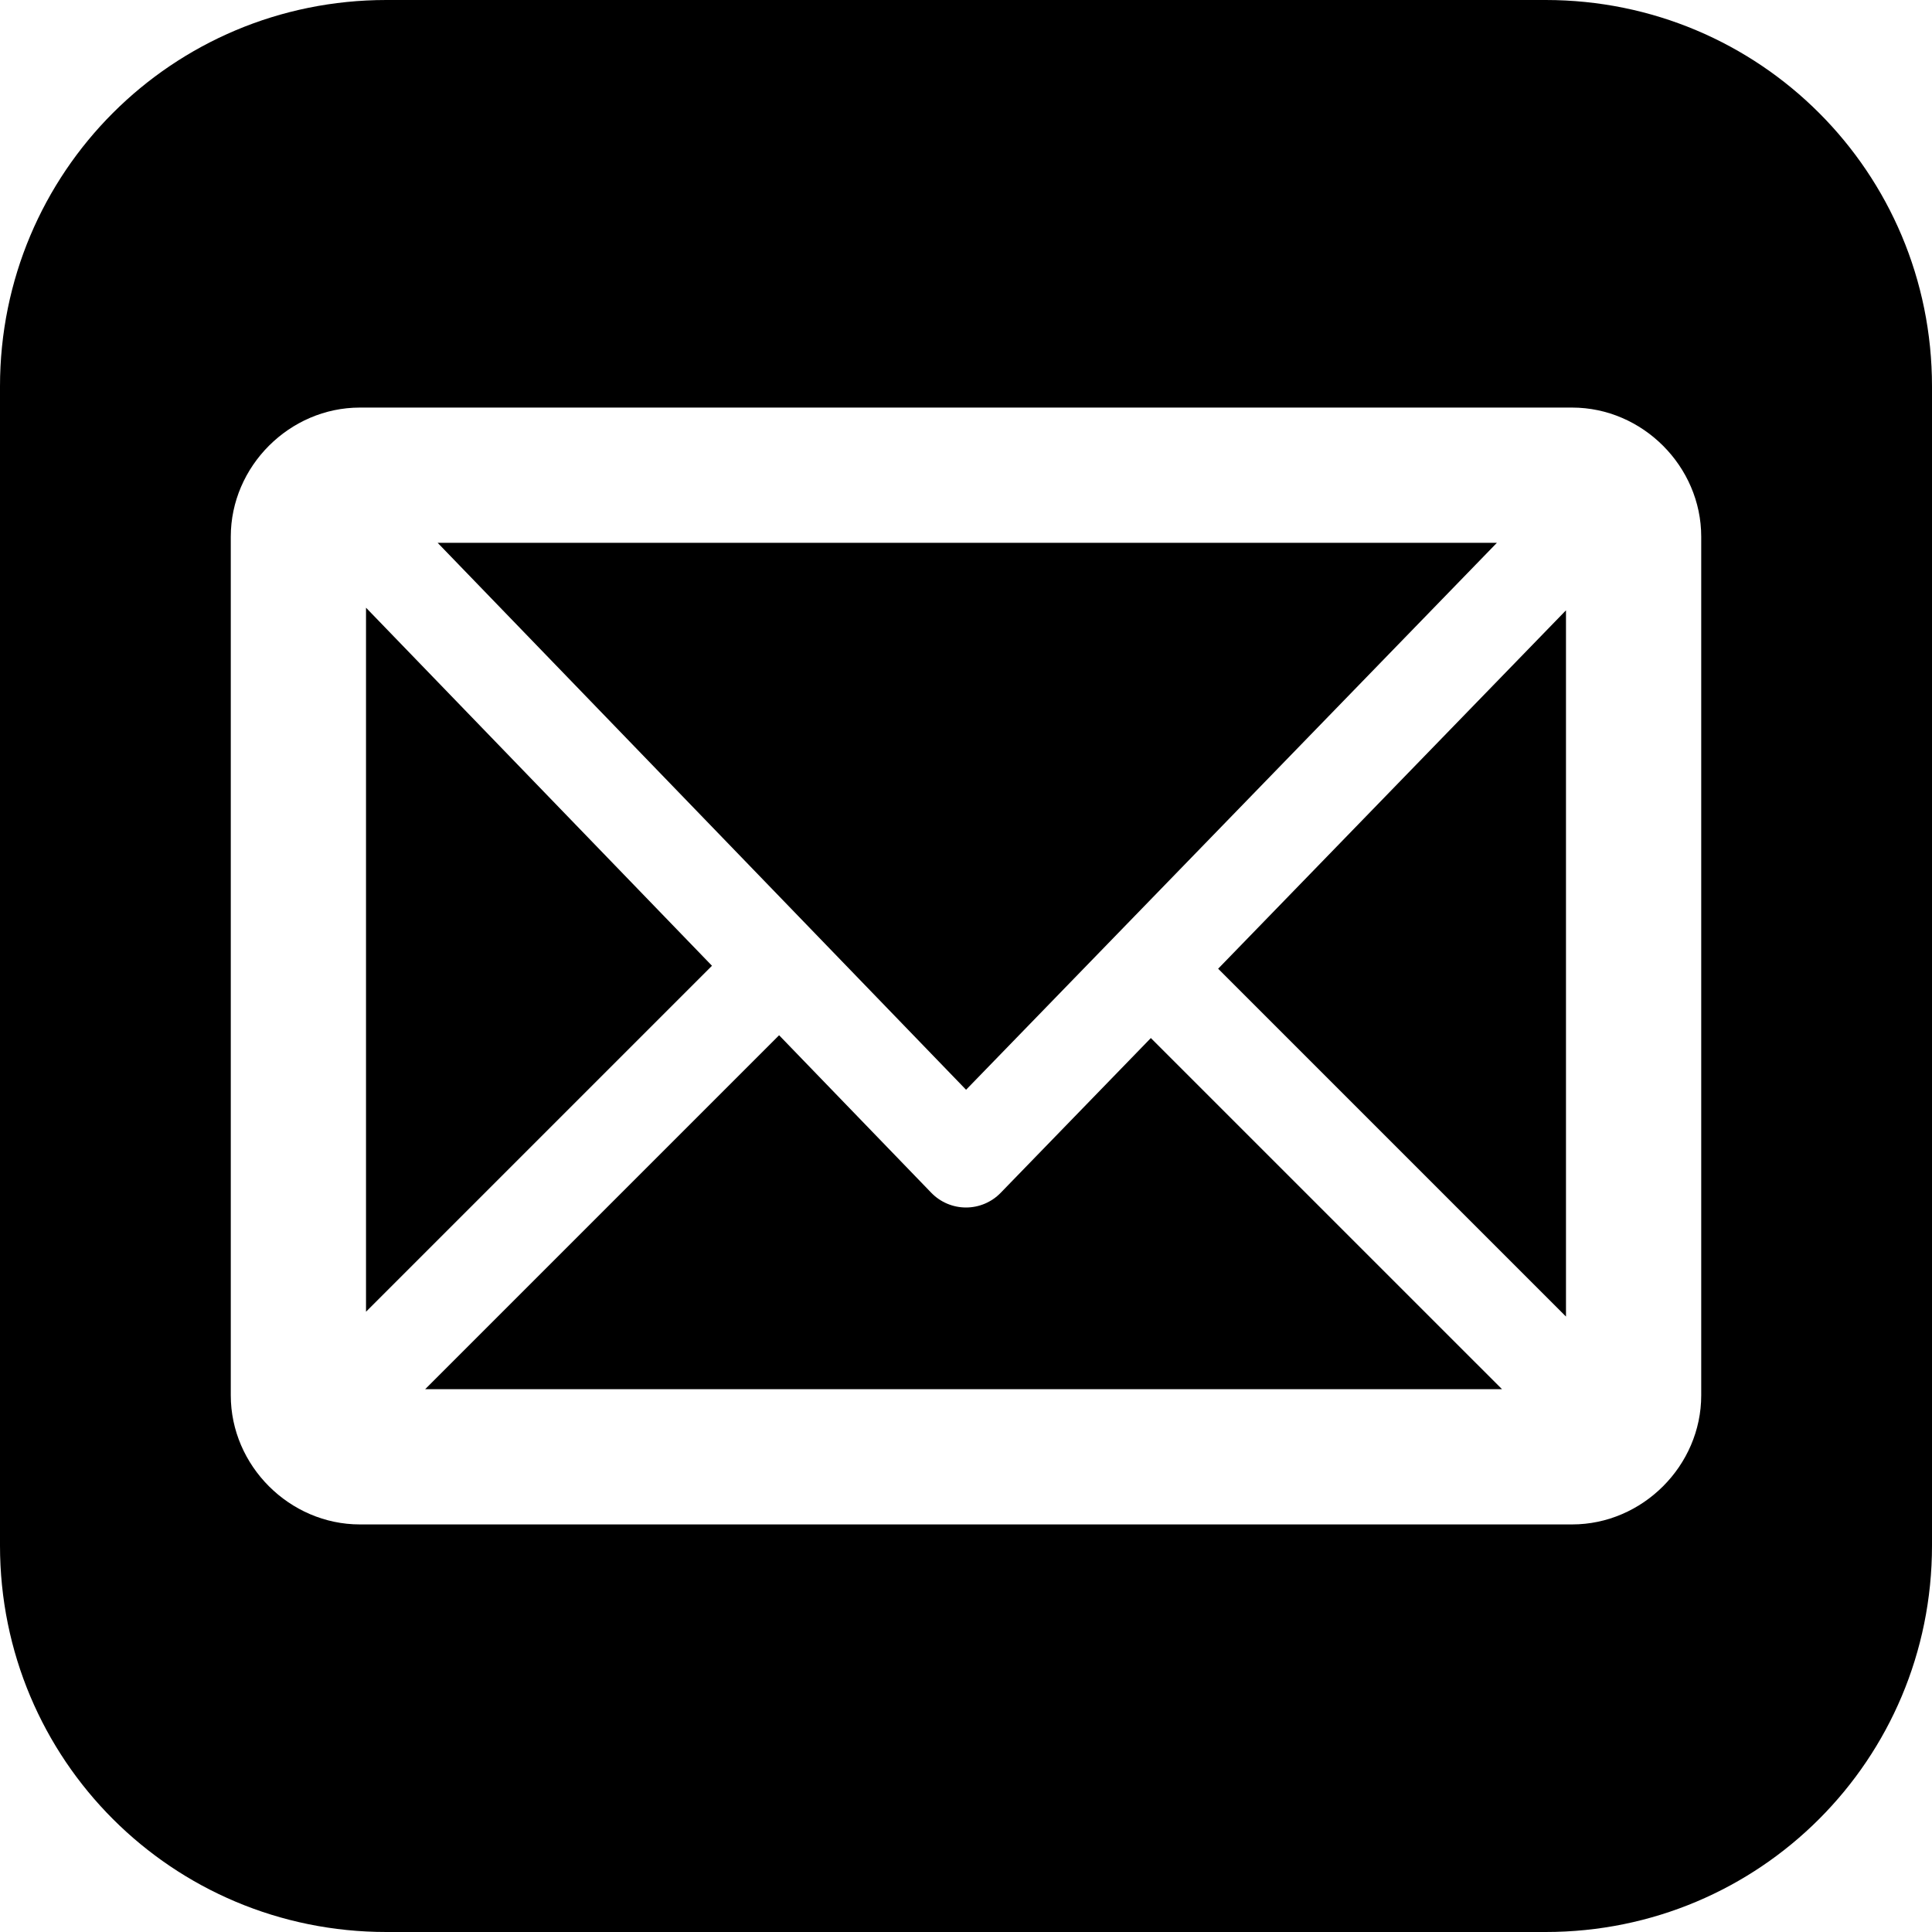
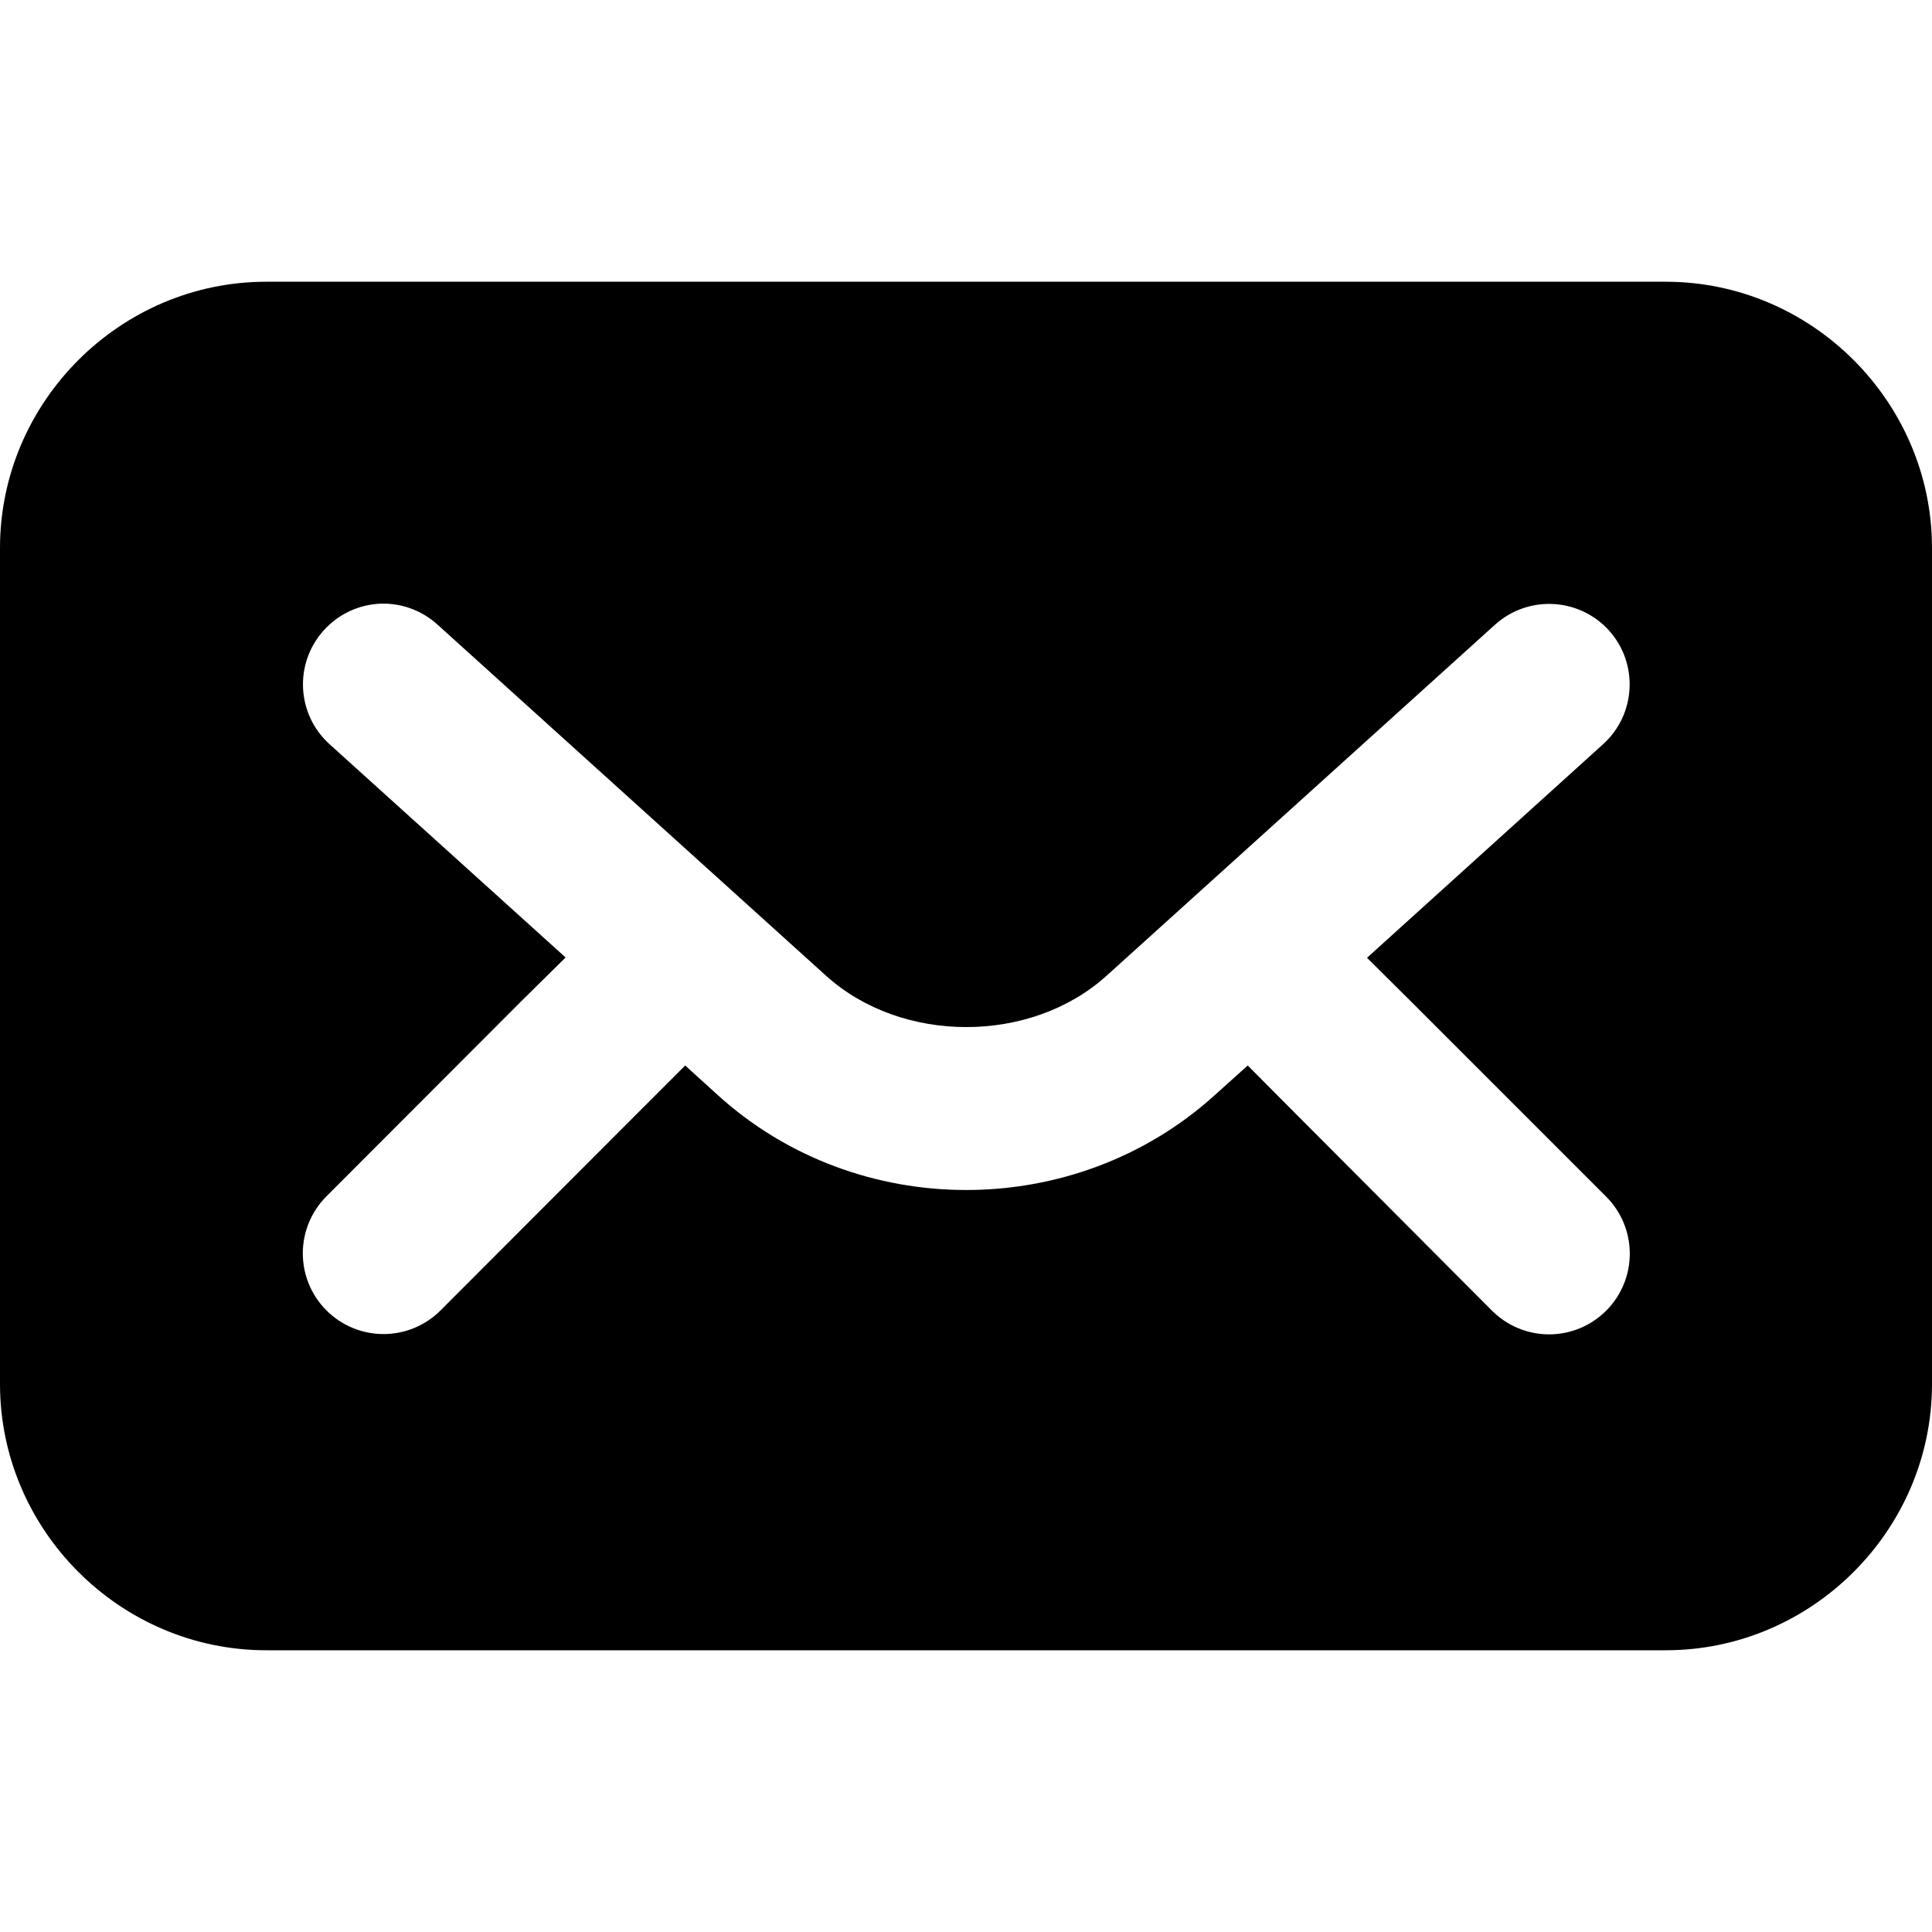
- <svg xmlns="http://www.w3.org/2000/svg" height="100" id="svg2" version="1.1" fill="currentColor" viewBox="0 0 100 100" width="100">
-   <defs id="defs4">
-     <filter id="filter4510" style="color-interpolation-filters:sRGB">
-       <feFlood flood-color="rgb(0,0,0)" flood-opacity="0.471" id="feFlood4512" result="flood" />
-       <feComposite id="feComposite4514" in="flood" in2="SourceGraphic" operator="in" result="composite1" />
-       <feGaussianBlur id="feGaussianBlur4516" in="composite1" result="blur" stdDeviation="5" />
-       <feOffset dx="0" dy="4.7" id="feOffset4518" result="offset" />
-       <feComposite id="feComposite4520" in="SourceGraphic" in2="offset" operator="over" result="composite2" />
-     </filter>
-     <filter id="filter5064" style="color-interpolation-filters:sRGB">
-       <feFlood flood-color="rgb(206,242,245)" flood-opacity="0.835" id="feFlood5066" result="flood" />
-       <feComposite id="feComposite5068" in="flood" in2="SourceGraphic" operator="out" result="composite1" />
-       <feGaussianBlur id="feGaussianBlur5070" in="composite1" result="blur" stdDeviation="5.9" />
-       <feOffset dx="0" dy="-8.1" id="feOffset5072" result="offset" />
-       <feComposite id="feComposite5074" in="offset" in2="SourceGraphic" operator="atop" result="composite2" />
-     </filter>
-     <filter id="filter5364" style="color-interpolation-filters:sRGB">
-       <feFlood flood-color="rgb(0,0,0)" flood-opacity="0.835" id="feFlood5366" result="flood" />
-       <feComposite id="feComposite5368" in="flood" in2="SourceGraphic" operator="in" result="composite1" />
-       <feGaussianBlur id="feGaussianBlur5370" in="composite1" result="blur" stdDeviation="5" />
-       <feOffset dx="0" dy="4.2" id="feOffset5372" result="offset" />
-       <feComposite id="feComposite5374" in="SourceGraphic" in2="offset" operator="over" result="fbSourceGraphic" />
-       <feColorMatrix id="feColorMatrix5592" in="fbSourceGraphic" result="fbSourceGraphicAlpha" values="0 0 0 -1 0 0 0 0 -1 0 0 0 0 -1 0 0 0 0 1 0" />
-       <feFlood flood-color="rgb(254,255,189)" flood-opacity="1" id="feFlood5594" in="fbSourceGraphic" result="flood" />
-       <feComposite id="feComposite5596" in="flood" in2="fbSourceGraphic" operator="out" result="composite1" />
-       <feGaussianBlur id="feGaussianBlur5598" in="composite1" result="blur" stdDeviation="7.6" />
-       <feOffset dx="0" dy="-8.1" id="feOffset5600" result="offset" />
-       <feComposite id="feComposite5602" in="offset" in2="fbSourceGraphic" operator="atop" result="composite2" />
-     </filter>
-     <filter id="filter4400" style="color-interpolation-filters:sRGB">
-       <feFlood flood-color="rgb(0,0,0)" flood-opacity="0.471" id="feFlood4402" result="flood" />
-       <feComposite id="feComposite4404" in="flood" in2="SourceGraphic" operator="in" result="composite1" />
-       <feGaussianBlur id="feGaussianBlur4406" in="composite1" result="blur" stdDeviation="5" />
-       <feOffset dx="0" dy="5" id="feOffset4408" result="offset" />
-       <feComposite id="feComposite4410" in="SourceGraphic" in2="offset" operator="over" result="fbSourceGraphic" />
-       <feColorMatrix id="feColorMatrix4640" in="fbSourceGraphic" result="fbSourceGraphicAlpha" values="0 0 0 -1 0 0 0 0 -1 0 0 0 0 -1 0 0 0 0 1 0" />
-       <feFlood flood-color="rgb(255,253,180)" flood-opacity="1" id="feFlood4642" in="fbSourceGraphic" result="flood" />
-       <feComposite id="feComposite4644" in="flood" in2="fbSourceGraphic" operator="out" result="composite1" />
-       <feGaussianBlur id="feGaussianBlur4646" in="composite1" result="blur" stdDeviation="5" />
-       <feOffset dx="0" dy="-5" id="feOffset4648" result="offset" />
-       <feComposite id="feComposite4650" in="offset" in2="fbSourceGraphic" operator="atop" result="composite2" />
-     </filter>
-     <filter id="filter4678" style="color-interpolation-filters:sRGB">
-       <feFlood flood-color="rgb(255,253,180)" flood-opacity="1" id="feFlood4680" result="flood" />
-       <feComposite id="feComposite4682" in="flood" in2="SourceGraphic" operator="out" result="composite1" />
-       <feGaussianBlur id="feGaussianBlur4684" in="composite1" result="blur" stdDeviation="5" />
-       <feOffset dx="0" dy="-7" id="feOffset4686" result="offset" />
-       <feComposite id="feComposite4688" in="offset" in2="SourceGraphic" operator="atop" result="composite2" />
-     </filter>
-     <filter id="filter5045" style="color-interpolation-filters:sRGB">
-       <feFlood flood-color="rgb(255,250,175)" flood-opacity="1" id="feFlood5047" result="flood" />
-       <feComposite id="feComposite5049" in="flood" in2="SourceGraphic" operator="out" result="composite1" />
-       <feGaussianBlur id="feGaussianBlur5051" in="composite1" result="blur" stdDeviation="5" />
-       <feOffset dx="0" dy="-6" id="feOffset5053" result="offset" />
-       <feComposite id="feComposite5055" in="offset" in2="SourceGraphic" operator="atop" result="composite2" />
-     </filter>
-     <filter id="filter4607" style="color-interpolation-filters:sRGB;">
-       <feFlood flood-color="rgb(255,247,180)" flood-opacity="1" id="feFlood4609" result="flood" />
-       <feComposite id="feComposite4611" in="flood" in2="SourceGraphic" operator="out" result="composite1" />
-       <feGaussianBlur id="feGaussianBlur4613" in="composite1" result="blur" stdDeviation="5" />
-       <feOffset dx="0" dy="-6" id="feOffset4615" result="offset" />
-       <feComposite id="feComposite4617" in="offset" in2="SourceGraphic" operator="atop" result="composite2" />
-     </filter>
-     <filter id="filter4507" style="color-interpolation-filters:sRGB;">
-       <feFlood flood-color="rgb(255,249,199)" flood-opacity="1" id="feFlood4509" result="flood" />
-       <feComposite id="feComposite4511" in="flood" in2="SourceGraphic" operator="out" result="composite1" />
-       <feGaussianBlur id="feGaussianBlur4513" in="composite1" result="blur" stdDeviation="3" />
-       <feOffset dx="0" dy="-2.604" id="feOffset4515" result="offset" />
-       <feComposite id="feComposite4517" in="offset" in2="SourceGraphic" operator="atop" result="fbSourceGraphic" />
-       <feColorMatrix id="feColorMatrix4687" in="fbSourceGraphic" result="fbSourceGraphicAlpha" values="0 0 0 -1 0 0 0 0 -1 0 0 0 0 -1 0 0 0 0 1 0" />
-       <feFlood flood-color="rgb(255,244,153)" flood-opacity="1" id="feFlood4689" in="fbSourceGraphic" result="flood" />
-       <feComposite id="feComposite4691" in="flood" in2="fbSourceGraphic" operator="out" result="composite1" />
-       <feGaussianBlur id="feGaussianBlur4693" in="composite1" result="blur" stdDeviation="3.4" />
-       <feOffset dx="0" dy="-3.9" id="feOffset4695" result="offset" />
-       <feComposite id="feComposite4697" in="offset" in2="fbSourceGraphic" operator="atop" result="composite2" />
-     </filter>
-   </defs>
-   <g id="layer3" style="display:inline" transform="translate(0,-99.99999)">
-     <path d="M 20 0 C 8.92 0 0 8.92 0 20 L 0 80 C 0 91.08 8.92 100 20 100 L 80 100 C 91.08 100 100 91.08 100 80 L 100 20 C 100 8.92 91.08 0 80 0 L 20 0 z M 18.627 21.096 L 81.373 21.096 C 85.015 21.096 88.055 24.138 88.055 27.779 L 88.055 72.223 C 88.055 75.864 85.015 78.904 81.373 78.904 L 18.627 78.904 C 14.985 78.904 11.945 75.864 11.945 72.223 L 11.945 27.779 C 11.945 24.138 14.985 21.096 18.627 21.096 z M 22.652 28.096 L 50.004 56.406 L 77.479 28.096 L 22.652 28.096 z M 18.945 31.455 L 18.945 67.895 L 36.852 49.988 L 18.945 31.455 z M 81.055 31.59 L 63.051 50.141 L 81.055 68.145 L 81.055 31.59 z M 40.326 53.584 L 22.006 71.904 L 77.744 71.904 L 59.568 53.729 L 51.795 61.74 A 2.5 2.5 0 0 1 48.201 61.736 L 40.326 53.584 z " id="rect4208" style="opacity:1;fill-opacity:1;fill-rule:nonzero;stroke:none;stroke-width:3.8;stroke-linecap:round;stroke-linejoin:round;stroke-miterlimit:4;stroke-dasharray:none;stroke-dashoffset:0;stroke-opacity:1" transform="translate(0,99.99999)" />
+ <svg xmlns="http://www.w3.org/2000/svg" width="800px" height="800px" viewBox="0 0 6.35 6.35" id="svg1976" version="1.1">
+   <g id="layer1" style="display:inline">
+     <path d="m 0.875,0.926 c -0.48,0 -0.875,0.395 -0.875,0.875 v 2.748 c 0,0.48 0.395,0.875 0.875,0.875 H 5.475 c 0.48,0 0.875,-0.395 0.875,-0.875 V 1.801 c 0,-0.48 -0.395,-0.875 -0.875,-0.875 z M 1.255,1.984 a 0.265,0.265 0 0 1 0.183,0.069 l 1.277,1.154 c 0.249,0.225 0.673,0.225 0.922,0 l 1.277,-1.154 a 0.265,0.265 0 0 1 0.184,-0.068 0.265,0.265 0 0 1 0.191,0.088 0.265,0.265 0 0 1 -0.02,0.373 l -0.776,0.702 0.147,0.146 0.639,0.639 a 0.265,0.265 0 0 1 0,0.375 0.265,0.265 0 0 1 -0.375,0 L 4.266,3.668 4.101,3.502 3.992,3.6 c -0.459,0.415 -1.174,0.415 -1.632,0 L 2.252,3.502 2.086,3.668 1.448,4.307 a 0.265,0.265 0 0 1 -0.375,0 0.265,0.265 0 0 1 0,-0.375 L 1.711,3.293 1.859,3.147 1.082,2.445 A 0.265,0.265 0 0 1 1.063,2.073 0.265,0.265 0 0 1 1.255,1.984 Z" id="rect868" style="color:currentcolor;font-style:normal;font-variant:normal;font-weight:normal;font-stretch:normal;font-size:medium;line-height:normal;font-family:sans-serif;font-variant-ligatures:normal;font-variant-position:normal;font-variant-caps:normal;font-variant-numeric:normal;font-variant-alternates:normal;font-variant-east-asian:normal;font-feature-settings:normal;font-variation-settings:normal;text-indent:0;text-align:start;text-decoration:none;text-decoration-line:none;text-decoration-style:solid;text-decoration-color:#000000;letter-spacing:normal;word-spacing:normal;text-transform:none;writing-mode:lr-tb;direction:ltr;text-orientation:mixed;dominant-baseline:auto;baseline-shift:baseline;text-anchor:start;white-space:normal;shape-padding:0;shape-margin:0;inline-size:0;clip-rule:nonzero;display:inline;overflow:visible;visibility:visible;isolation:auto;mix-blend-mode:normal;color-interpolation:sRGB;color-interpolation-filters:linearRGB;solid-color:#000000;solid-opacity:1;vector-effect:none;fill:currentcolor;fill-opacity:1;fill-rule:nonzero;stroke:none;stroke-width:0.529;stroke-linecap:round;stroke-linejoin:round;stroke-miterlimit:4;stroke-dasharray:none;stroke-dashoffset:0;stroke-opacity:1;paint-order:stroke fill markers;color-rendering:auto;image-rendering:auto;shape-rendering:auto;text-rendering:auto;enable-background:accumulate;stop-color:#000000" />
  </g>
</svg>
